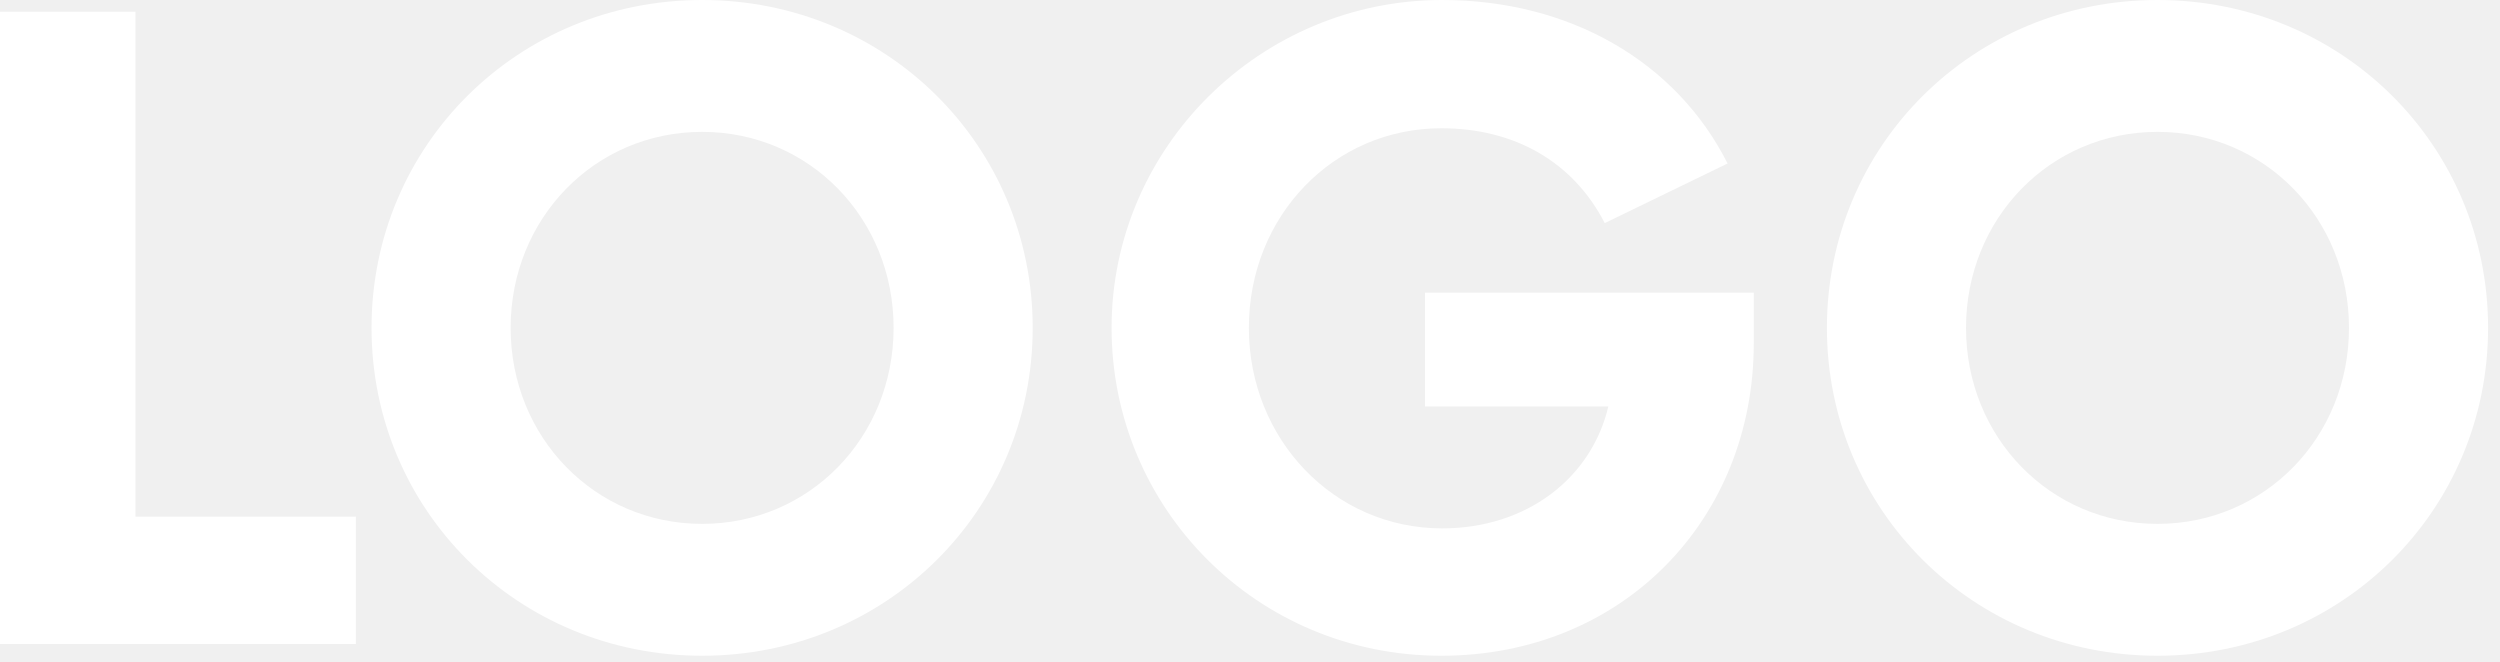
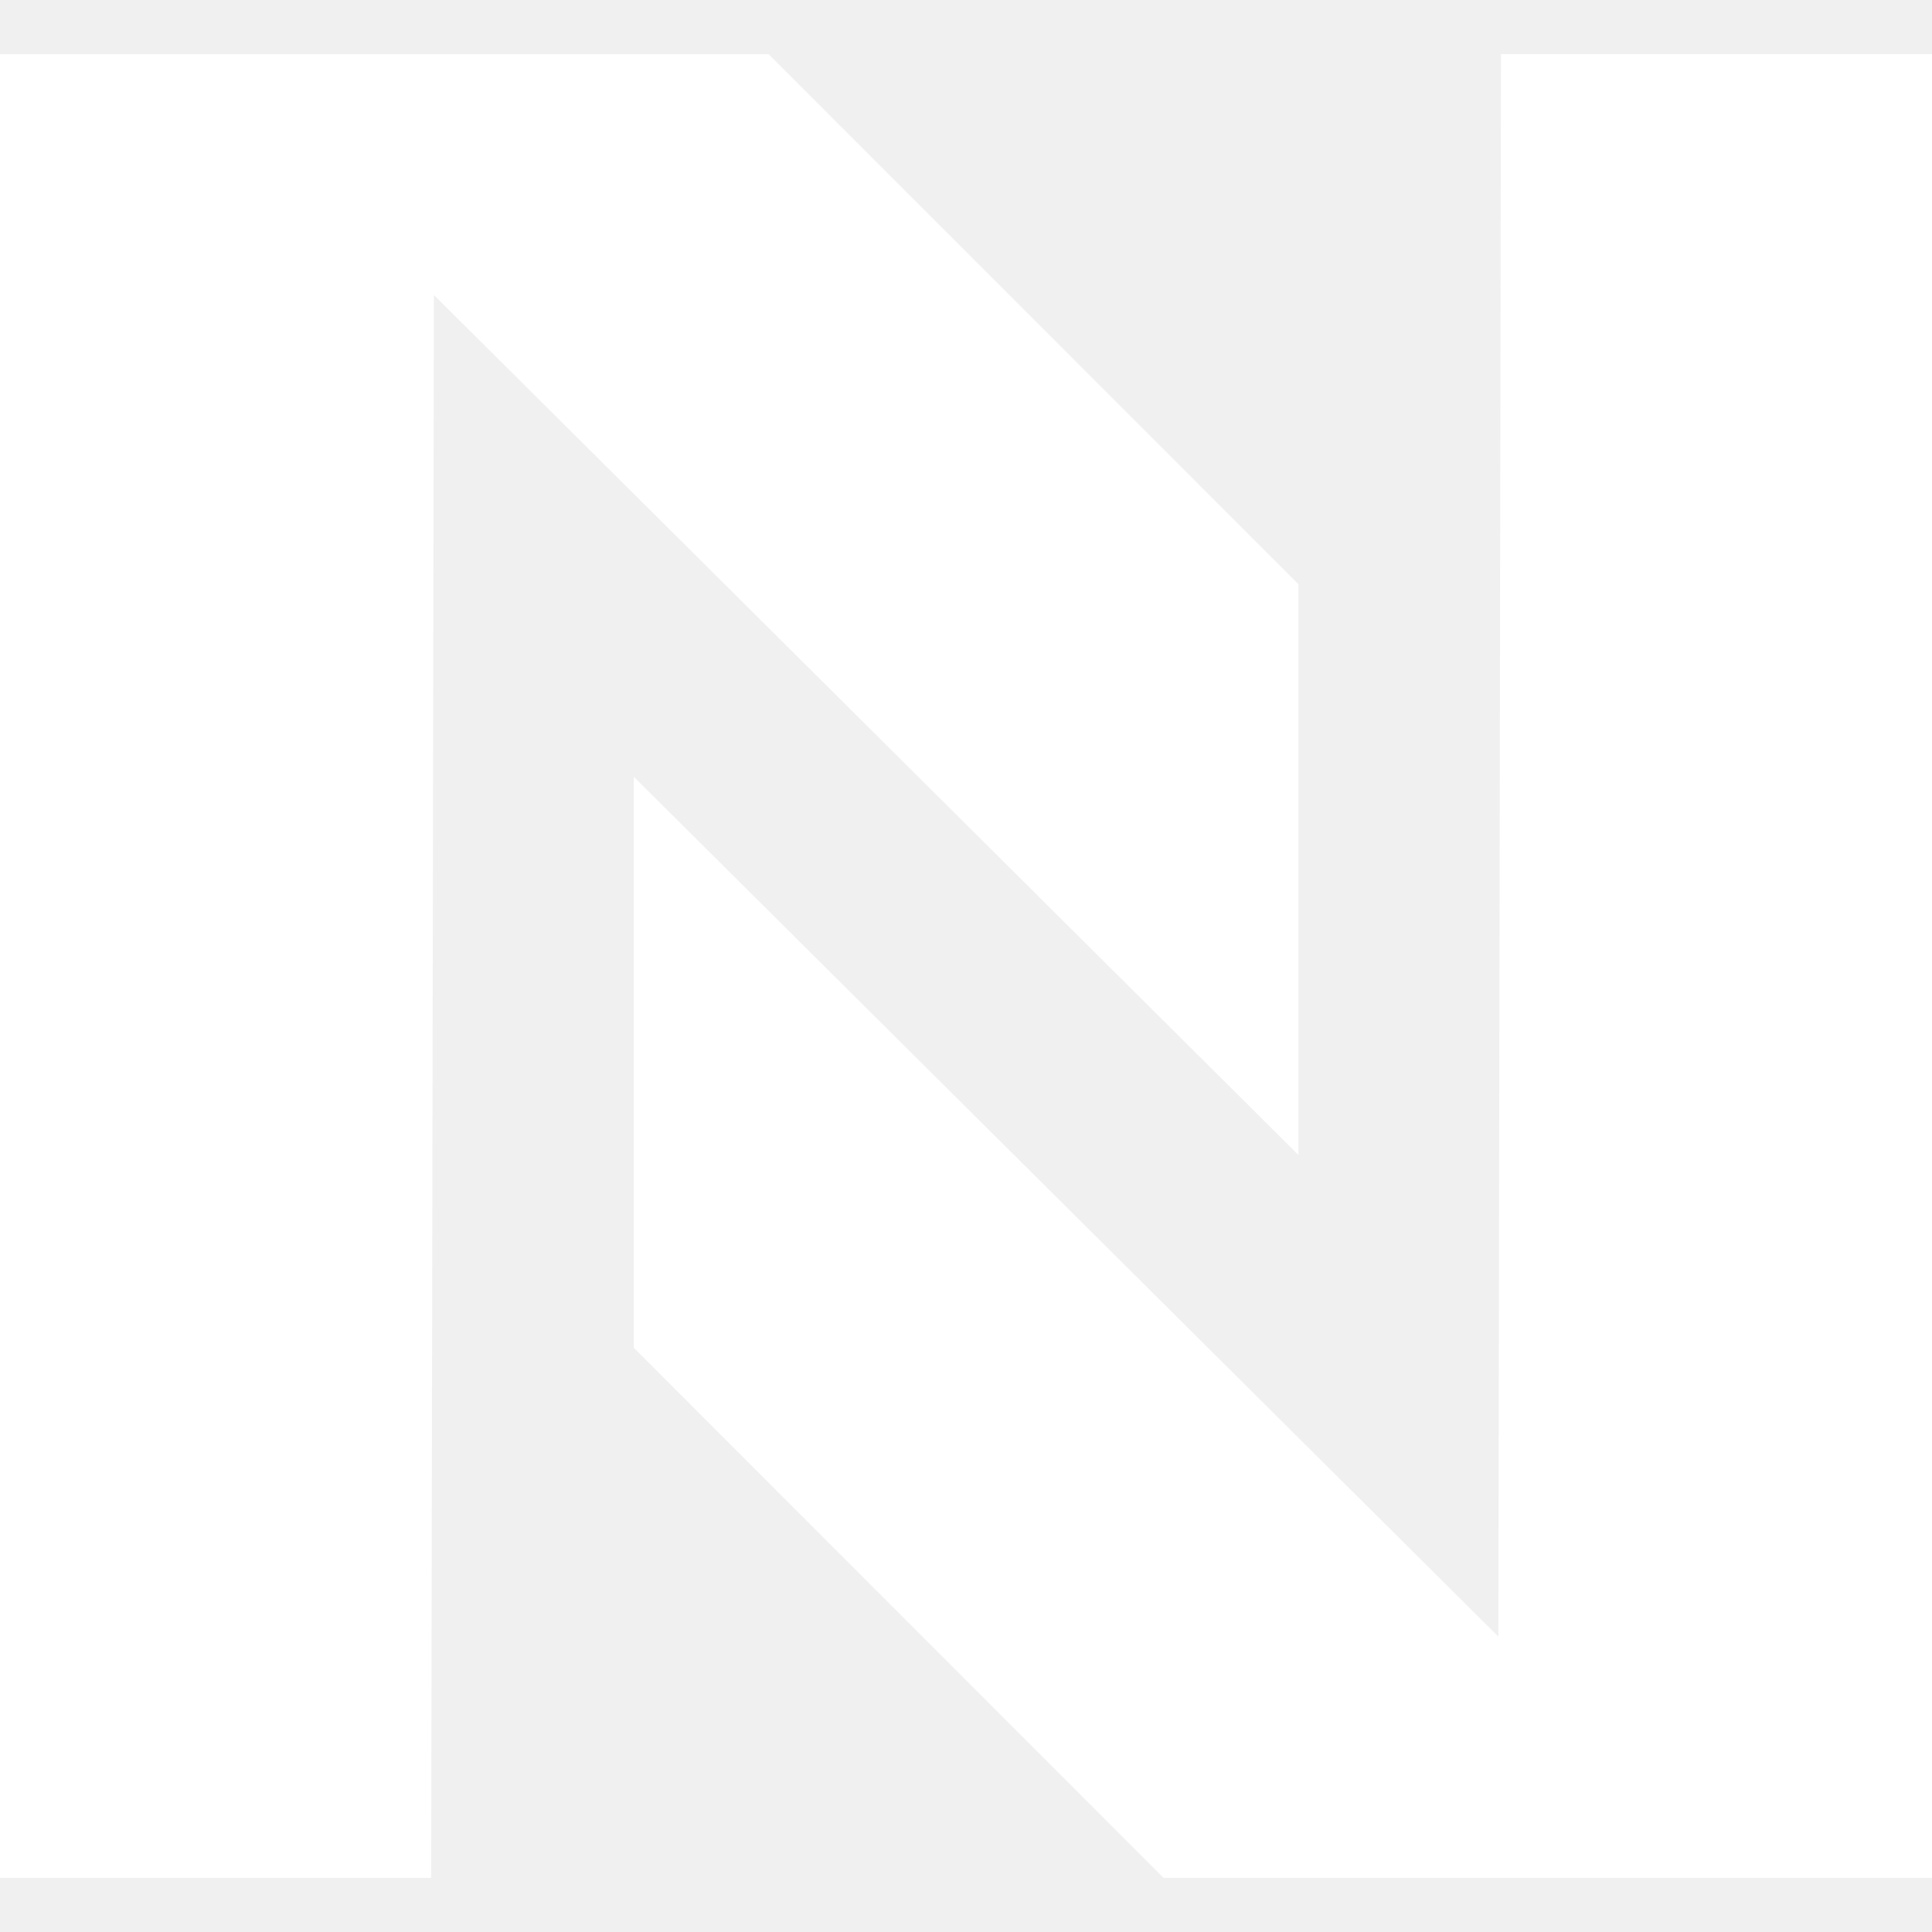
- <svg xmlns="http://www.w3.org/2000/svg" width="155" height="41" viewBox="0 0 155 41" fill="none">
-   <path d="M0 0.728V39.928H22.064V32.032H8.4V0.728H0Z" fill="white" />
-   <path d="M64.027 20.328C64.027 9.016 54.955 0 43.531 0C32.107 0 23.035 9.016 23.035 20.328C23.035 31.64 32.107 40.656 43.531 40.656C54.955 40.656 64.027 31.64 64.027 20.328ZM55.403 20.328C55.403 27.104 50.195 32.48 43.531 32.48C36.867 32.48 31.659 27.104 31.659 20.328C31.659 13.552 36.867 8.176 43.531 8.176C50.195 8.176 55.403 13.552 55.403 20.328Z" fill="white" />
-   <path d="M107.11 10.136C103.918 3.808 97.31 0 89.414 0C78.158 0 68.918 9.128 68.918 20.328C68.918 31.528 77.934 40.656 89.358 40.656C100.558 40.656 108.734 32.256 108.734 21.28V18.144H88.35V25.2H99.718C98.654 29.68 94.622 32.76 89.414 32.76C82.694 32.76 77.43 27.216 77.43 20.328C77.43 13.384 82.694 7.952 89.358 7.952C93.894 7.952 97.534 10.024 99.494 13.832L107.11 10.136Z" fill="white" />
-   <path d="M154.261 20.328C154.261 9.016 145.189 0 133.765 0C122.341 0 113.269 9.016 113.269 20.328C113.269 31.64 122.341 40.656 133.765 40.656C145.189 40.656 154.261 31.64 154.261 20.328ZM145.637 20.328C145.637 27.104 140.429 32.48 133.765 32.48C127.101 32.48 121.893 27.104 121.893 20.328C121.893 13.552 127.101 8.176 133.765 8.176C140.429 8.176 145.637 13.552 145.637 20.328Z" fill="white" />
+ <svg xmlns="http://www.w3.org/2000/svg" fill="#ffffff" height="64px" width="64px" version="1.1" id="Capa_1" viewBox="0 0 23.631 23.631" xml:space="preserve">
+   <g id="SVGRepo_bgCarrier" stroke-width="0" />
+   <g id="SVGRepo_tracerCarrier" stroke-linecap="round" stroke-linejoin="round" />
+   <g id="SVGRepo_iconCarrier">
+     <g>
+       <g>
+         <polygon points="0,0.663 9.401,0.663 15.882,7.146 15.882,14.127 5.307,3.608 5.274,22.969 0,22.969 " />
+         <polygon points="23.631,22.969 14.232,22.969 7.752,16.485 7.752,9.501 18.327,20.018 18.359,0.662 23.631,0.662 " />
+       </g>
+       <g> </g>
+       <g> </g>
+       <g> </g>
+       <g> </g>
+       <g> </g>
+       <g> </g>
+       <g> </g>
+       <g> </g>
+       <g> </g>
+       <g> </g>
+       <g> </g>
+       <g> </g>
+       <g> </g>
+       <g> </g>
+       <g> </g>
+     </g>
+   </g>
</svg>
